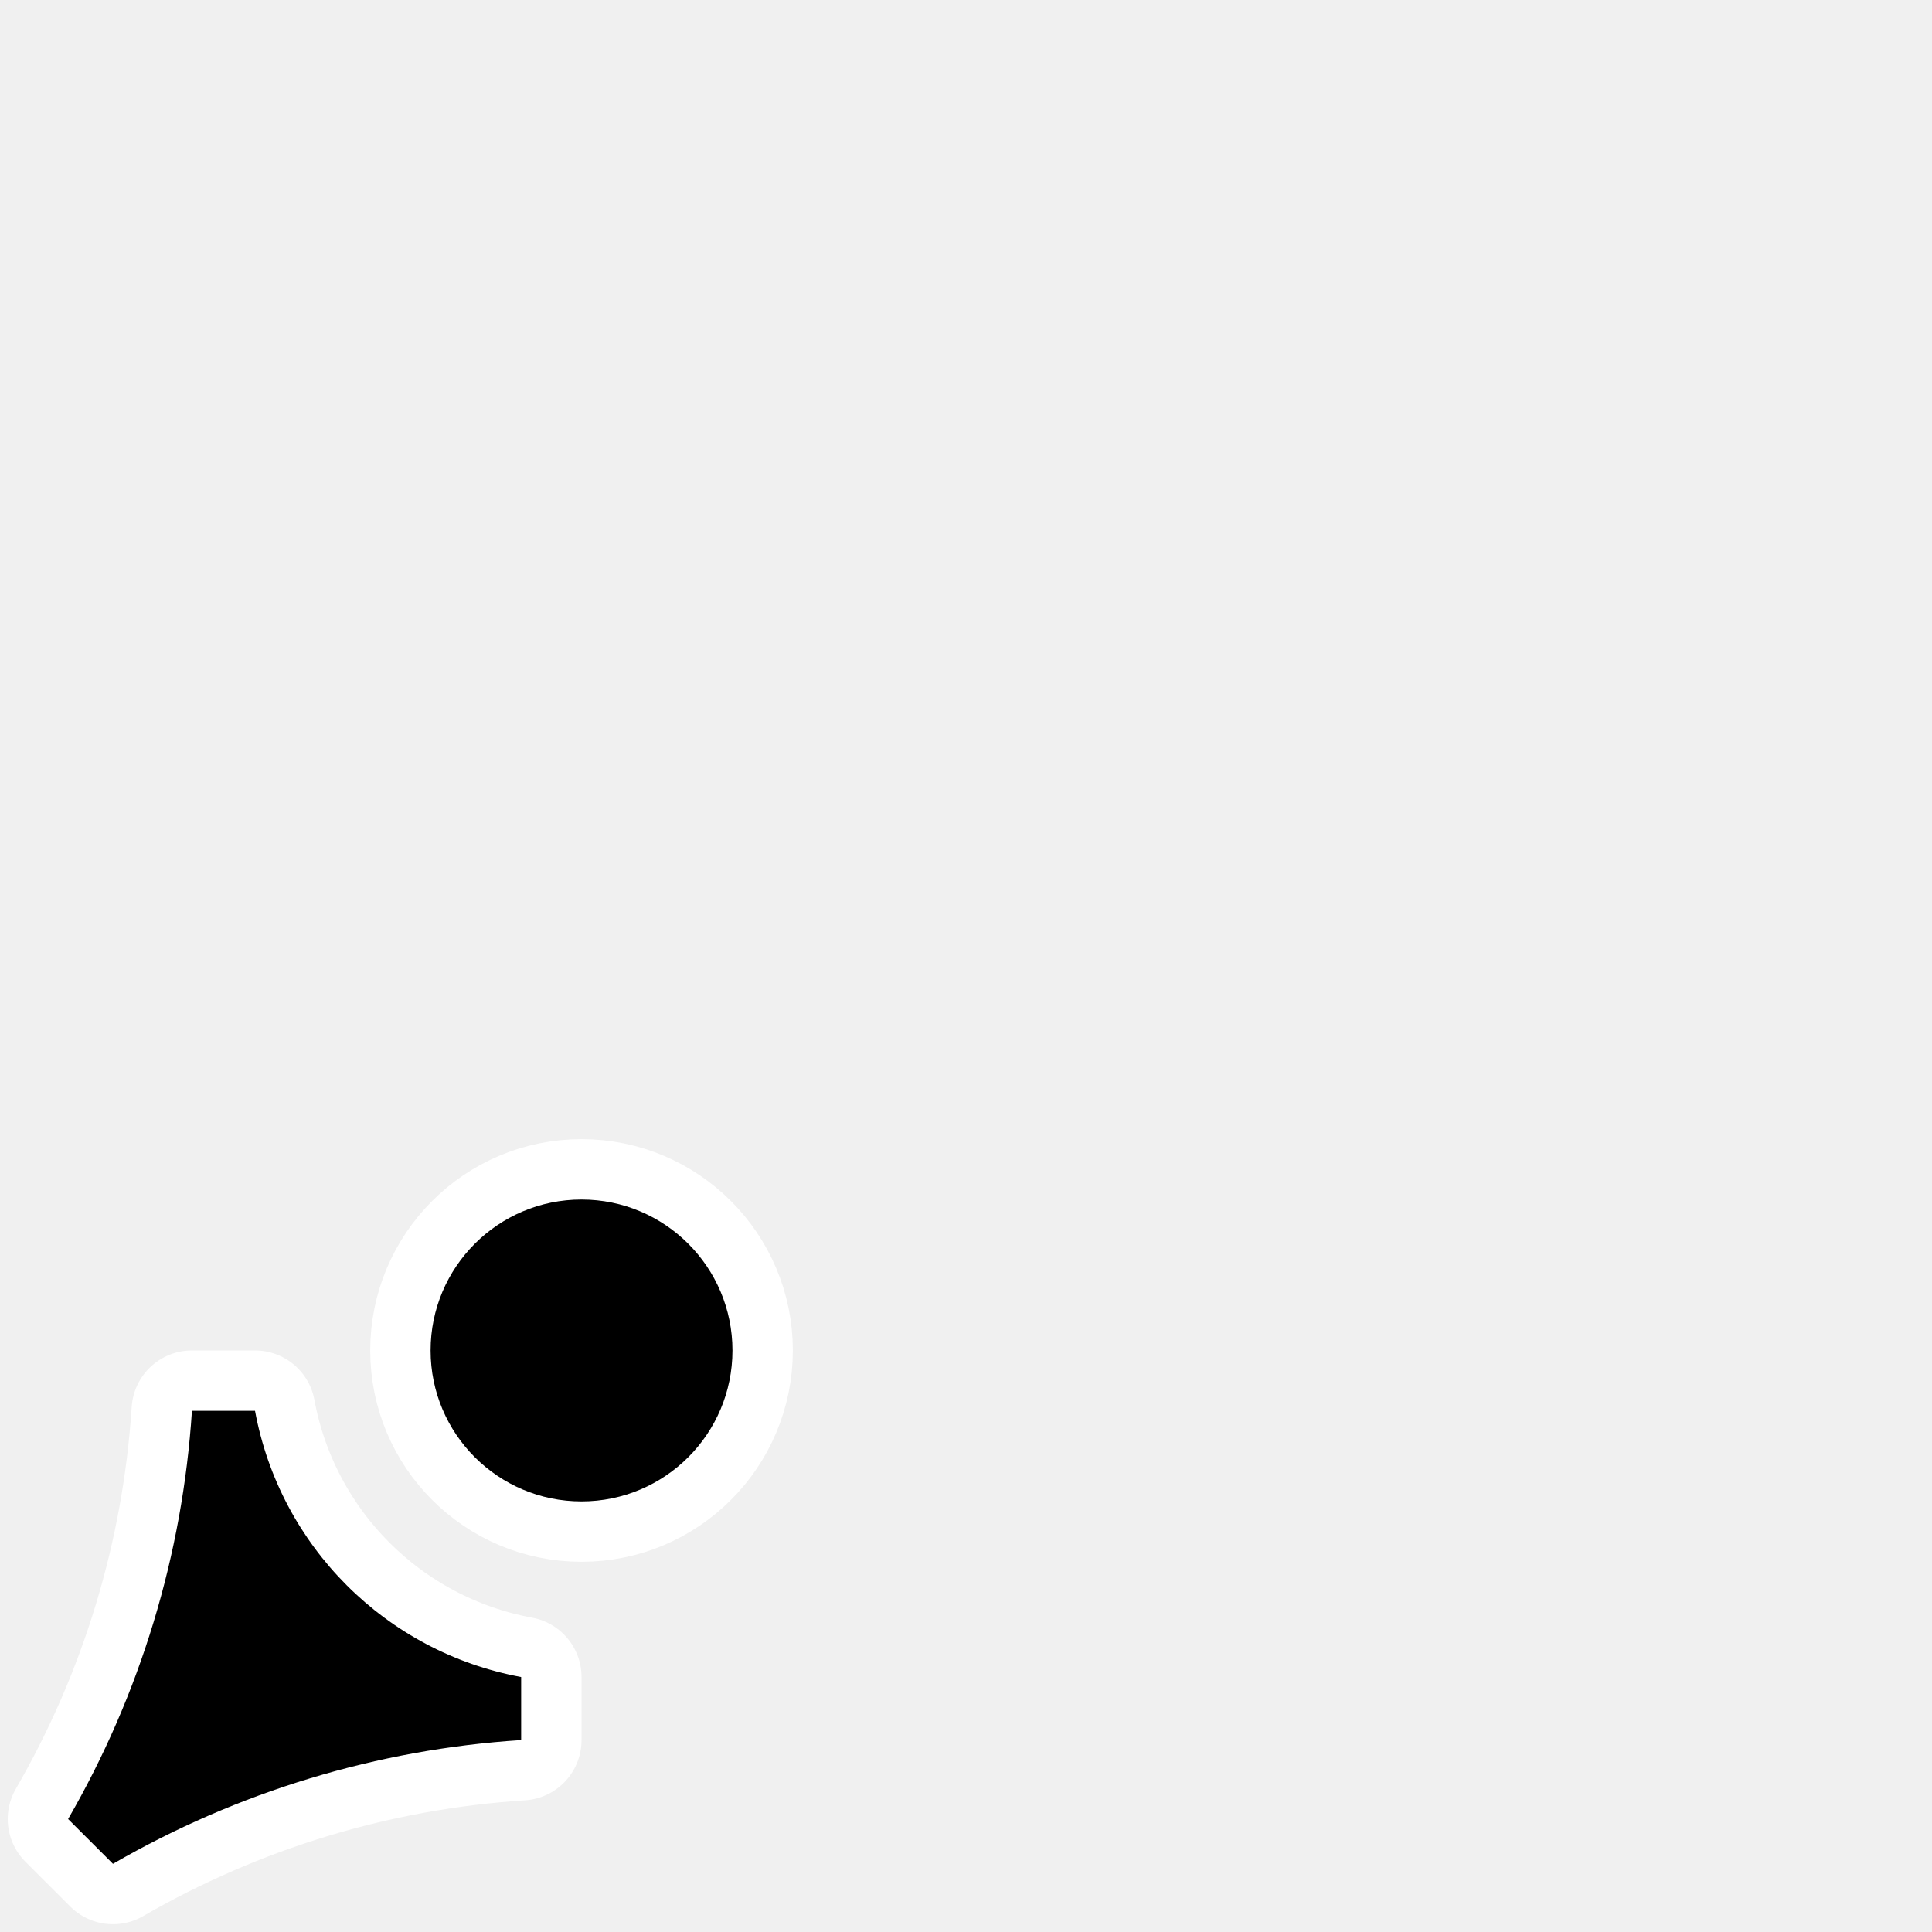
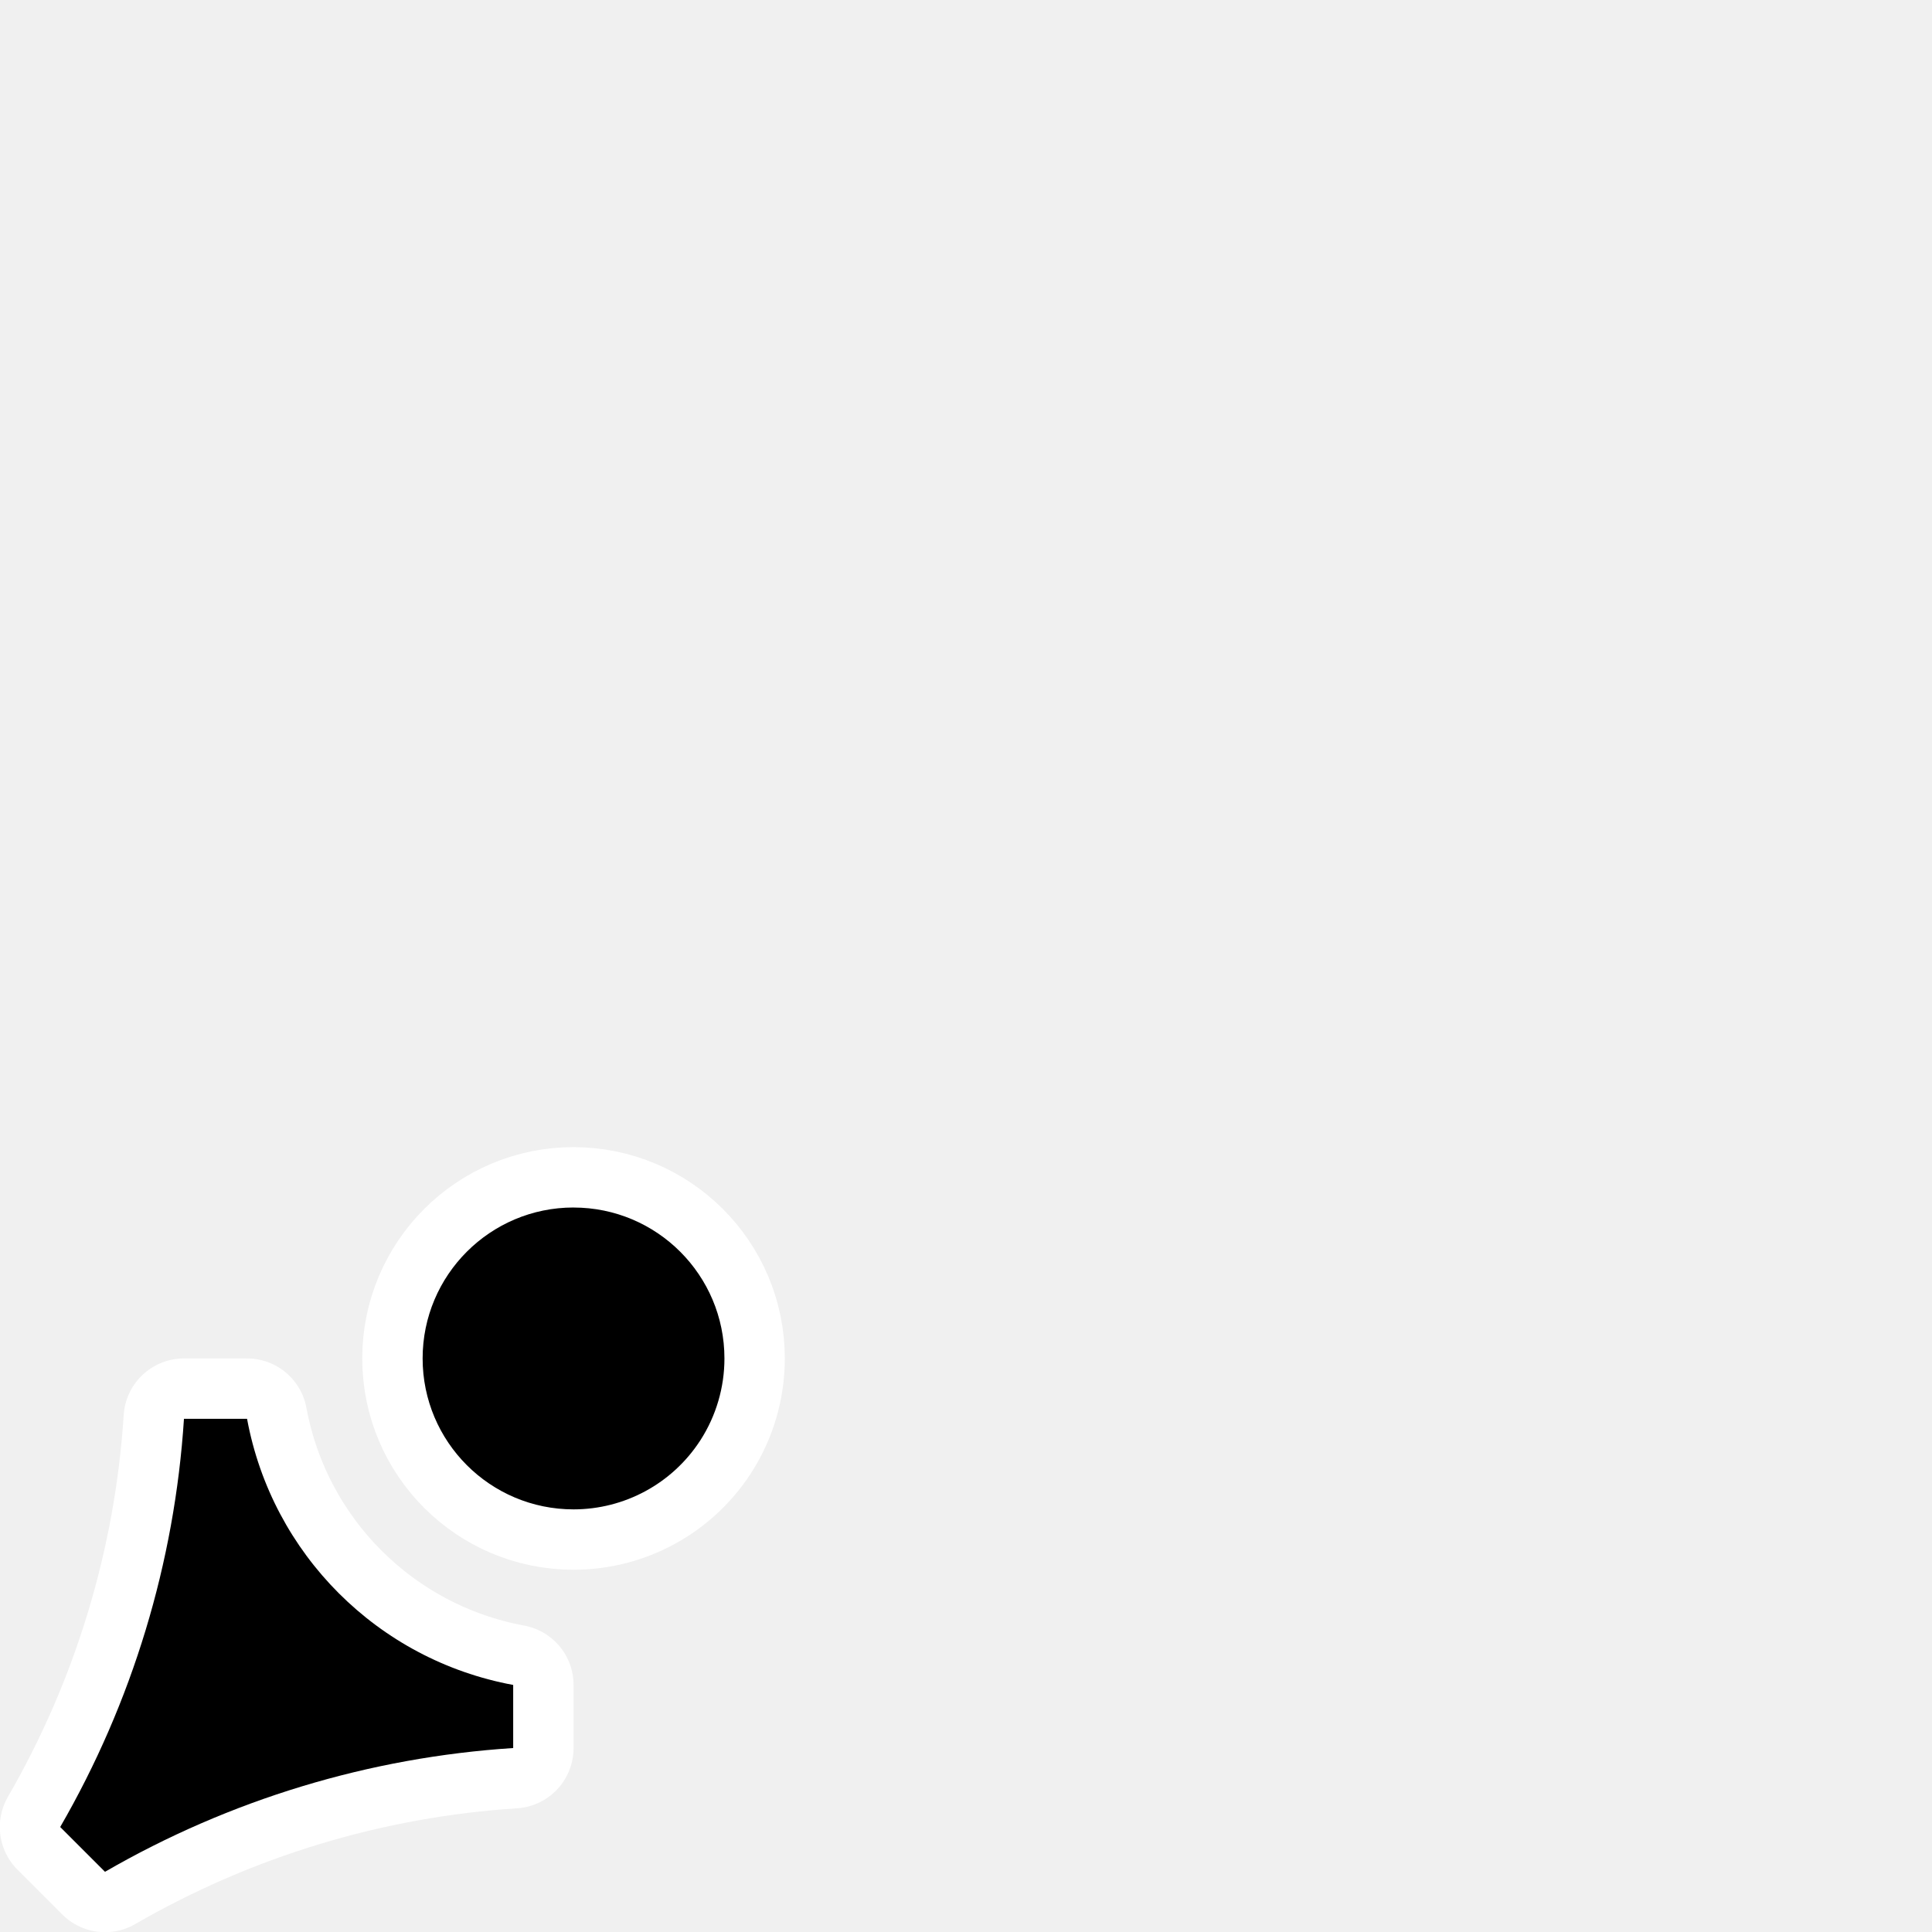
<svg xmlns="http://www.w3.org/2000/svg" width="32" height="32" viewBox="0 -32 32 32" version="1.1" style="fill:none;stroke-linecap:round;stroke-linejoin:round" id="svg11">
  <defs id="defs11" />
-   <path d="M 9.632,-12.132 A 2.5,2.5 0 0 0 7.132,-9.632 2.5,2.5 0 0 0 9.632,-7.132 2.5,2.5 0 0 0 12.132,-9.632 2.5,2.5 0 0 0 9.632,-12.132 Z" style="fill:#000000;fill-opacity:1;stroke:#ffffff;stroke-width:2;stroke-opacity:1;paint-order:stroke markers fill;stroke-linejoin:round;stroke-dasharray:none" id="path13" />
-   <path d="m 3.179,-8.632 a 15.5,15.5 0 0 1 -2.051,6.761 l 0.743,0.742 A 15.5,15.5 0 0 1 8.632,-3.179 V -4.223 A 5.5,5.5 0 0 1 4.224,-8.632 Z" style="fill:#000000;fill-opacity:1;stroke:#ffffff;stroke-opacity:1;paint-order:stroke markers fill;stroke-linejoin:round;stroke-width:2;stroke-dasharray:none" id="path12" />
+   <path d="M 3.047,-8.5 A 15.5,15.5 0 0 1 0.997,-1.739 L 1.739,-0.997 A 15.5,15.5 0 0 1 8.5,-3.047 V -4.092 A 5.5,5.5 0 0 1 4.092,-8.5 Z" style="fill:#000000;fill-opacity:1;stroke:#ffffff;stroke-opacity:1;stroke-linejoin:round;paint-order:stroke markers fill;stroke-width:2;stroke-dasharray:none" id="path13" />
+   <path d="m 9.5,-12 a 2.5,2.5 0 0 0 -2.5,2.5 2.5,2.5 0 0 0 2.5,2.5 2.5,2.5 0 0 0 2.094,-1.135 l 0.009,-0.013 v -5.167e-4 a 2.5,2.5 0 0 0 0.396,-1.351 2.5,2.5 0 0 0 -2.5,-2.5 z" style="fill:#000000;fill-opacity:1;stroke:#ffffff;stroke-width:2;stroke-opacity:1;stroke-linejoin:round;paint-order:stroke markers fill;stroke-dasharray:none" id="path12" />
</svg>
